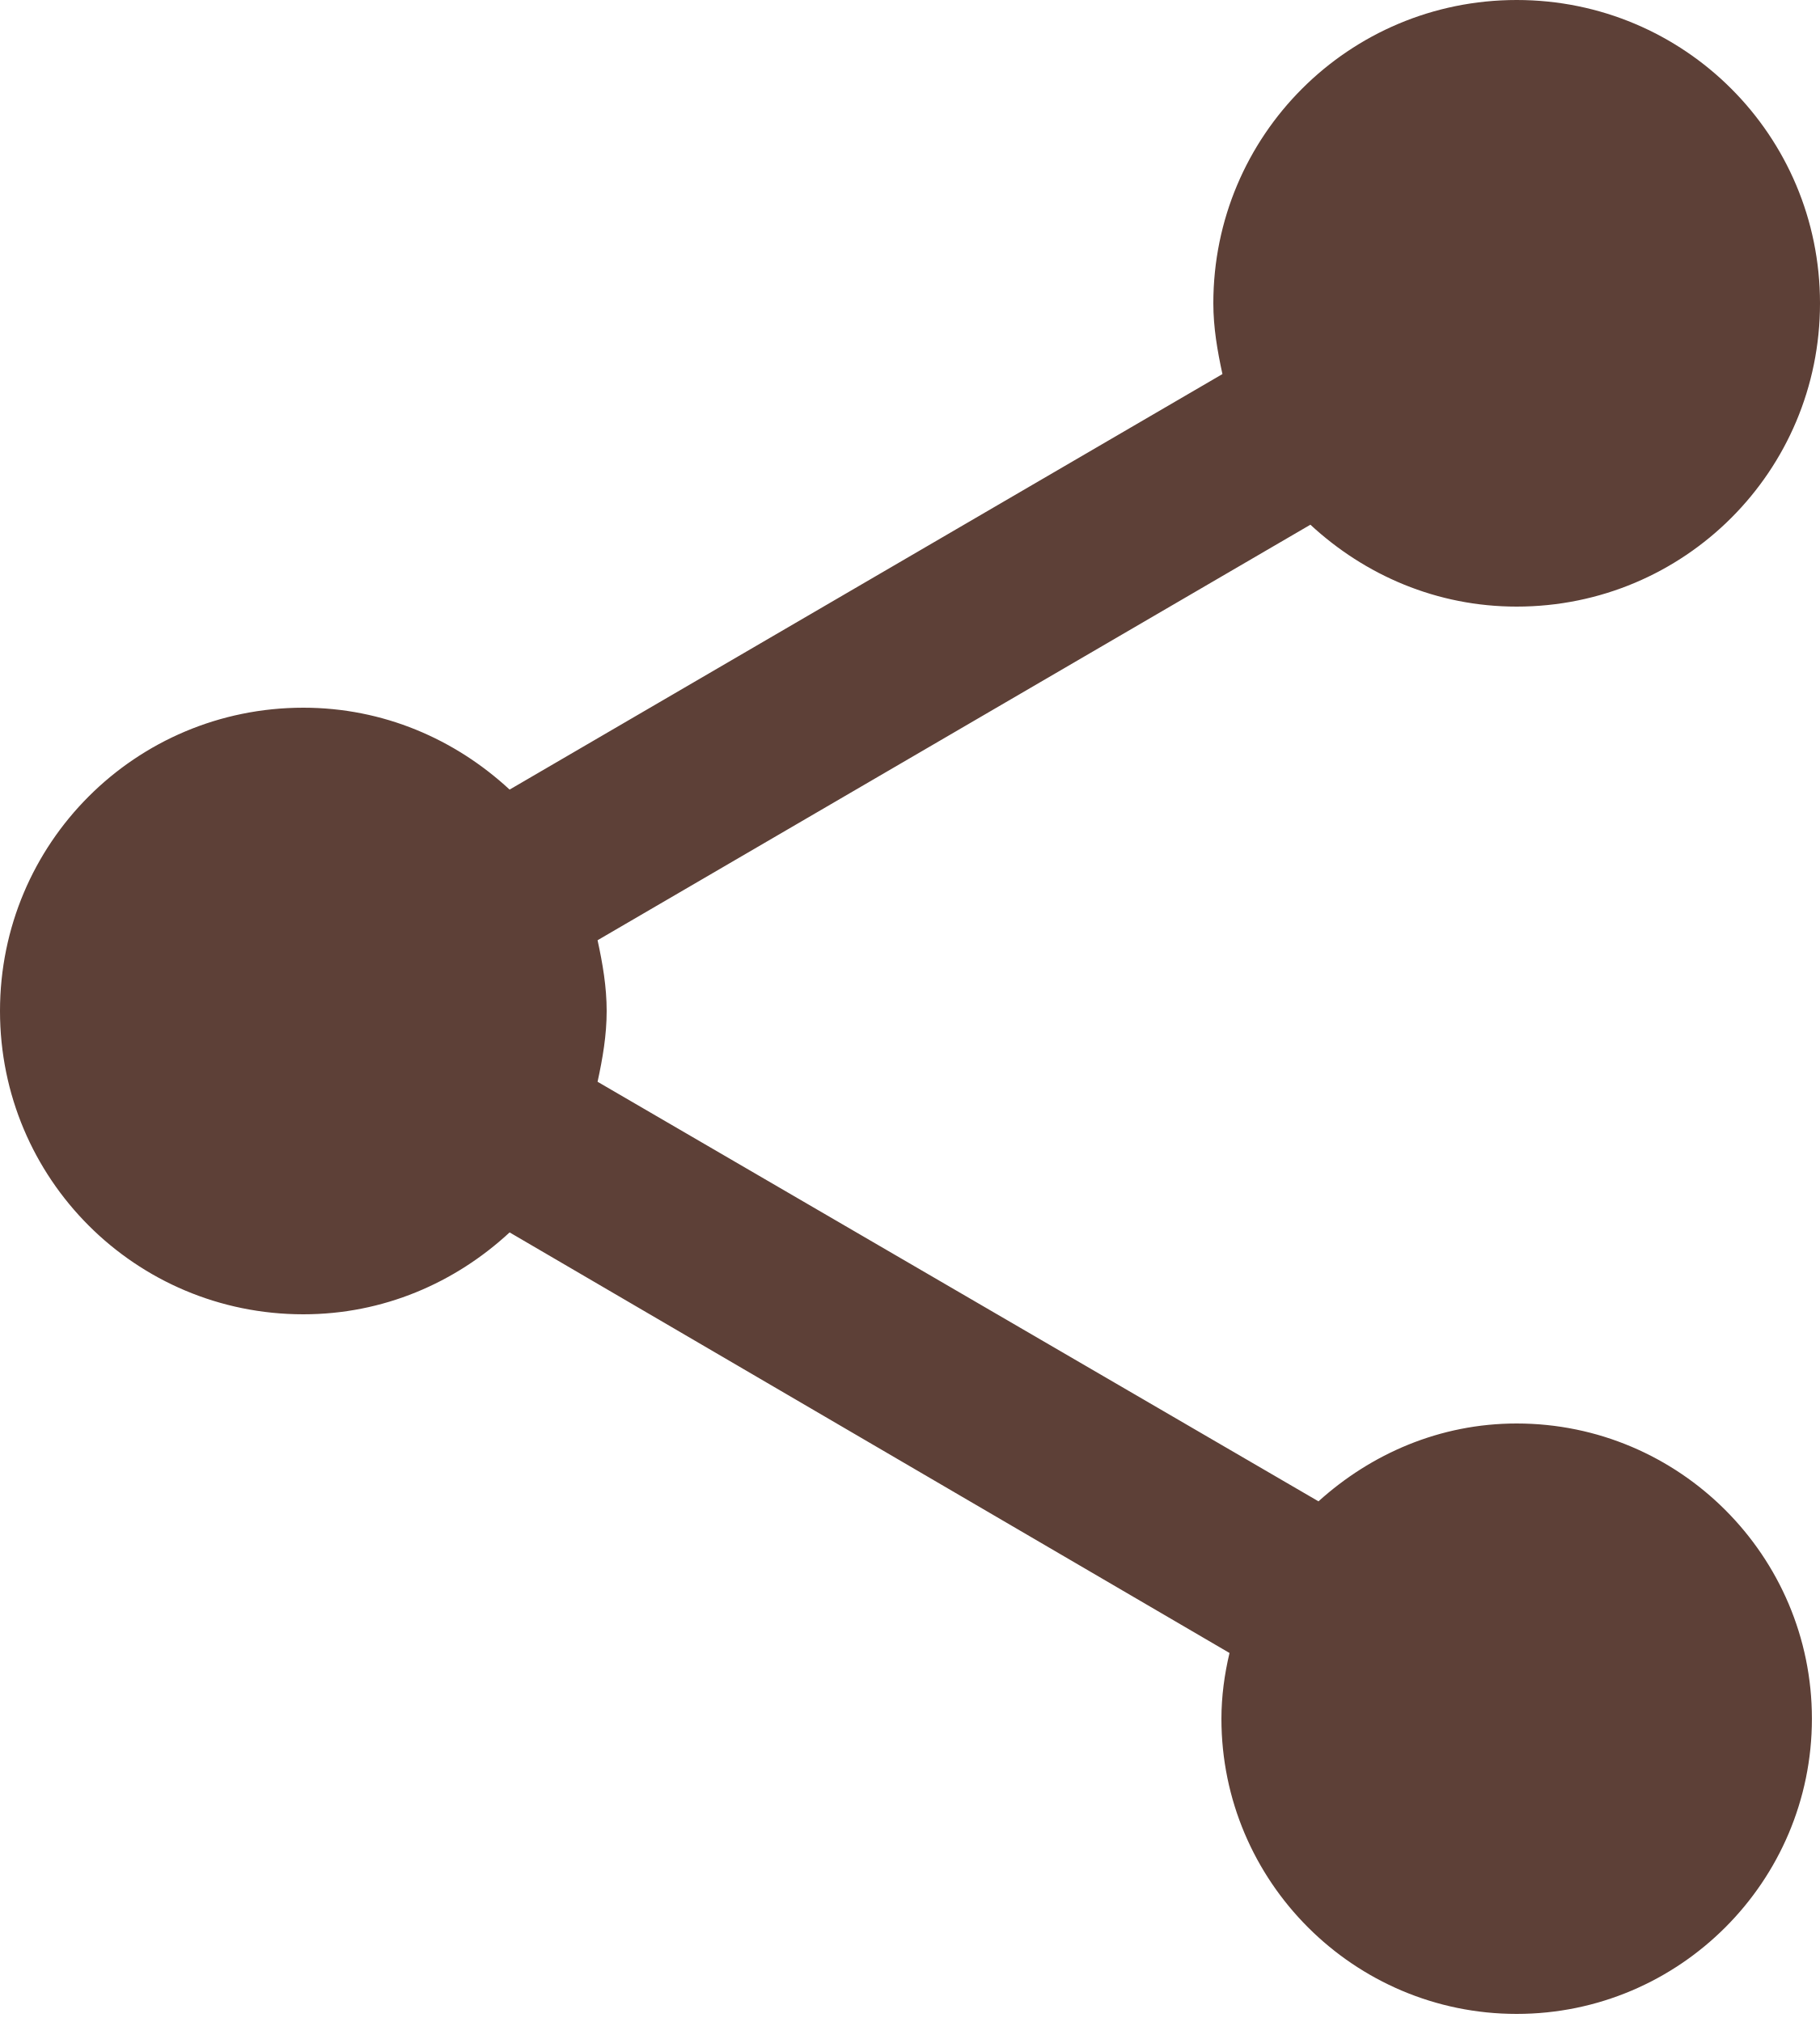
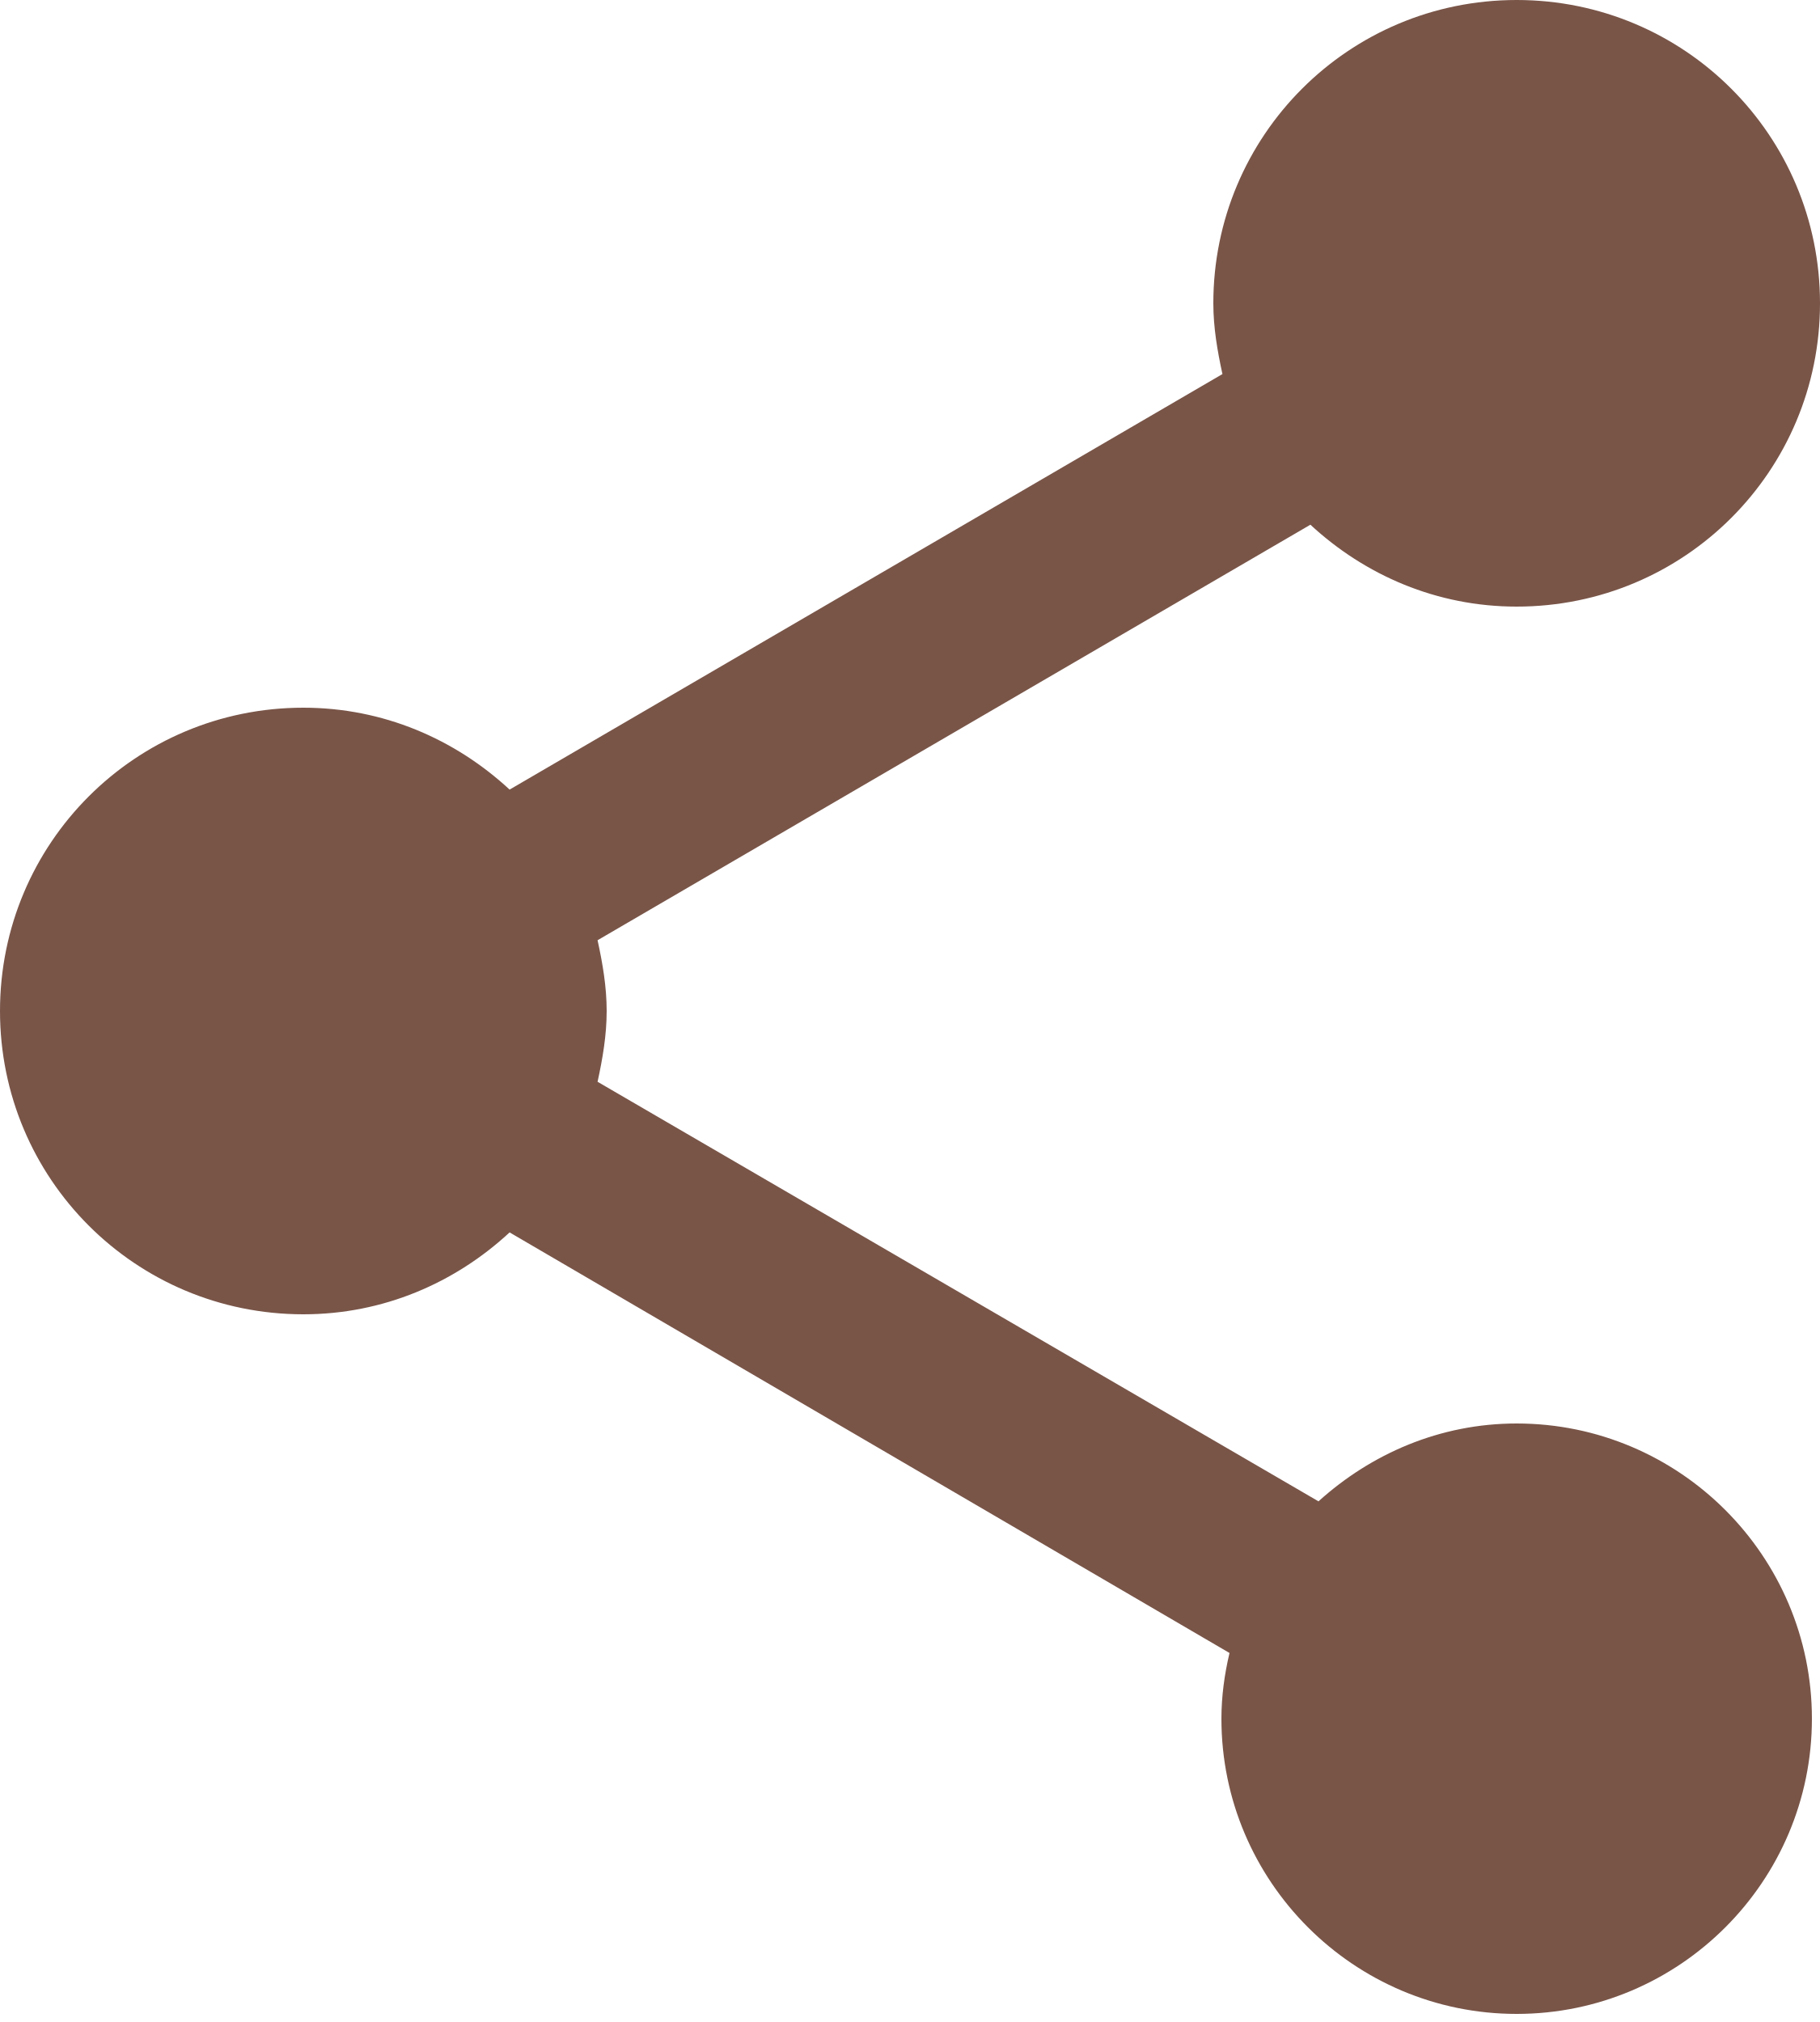
<svg xmlns="http://www.w3.org/2000/svg" width="18" height="20" viewBox="0 0 18 20" fill="none">
-   <path fill-rule="evenodd" clip-rule="evenodd" d="M15 14.08C14.24 14.08 13.56 14.38 13.04 14.85L5.91 10.7C5.96 10.47 6 10.24 6 10C6 9.76 5.96 9.53 5.91 9.3L12.96 5.19C13.5 5.69 14.21 6 15 6C16.66 6 18 4.66 18 3C18 1.34 16.66 0 15 0C13.34 0 12 1.34 12 3C12 3.24 12.04 3.47 12.09 3.7L5.04 7.81C4.5 7.31 3.79 7 3 7C1.34 7 0 8.34 0 10C0 11.66 1.34 13 3 13C3.79 13 4.5 12.69 5.04 12.19L12.16 16.35C12.11 16.56 12.08 16.78 12.08 17C12.08 18.61 13.39 19.92 15 19.92C16.61 19.92 17.92 18.61 17.92 17C17.92 15.39 16.61 14.08 15 14.08Z" fill="#5D4037" />
+   <path fill-rule="evenodd" clip-rule="evenodd" d="M15 14.08C14.24 14.08 13.56 14.38 13.04 14.85L5.91 10.7C5.96 10.47 6 10.24 6 10C6 9.76 5.96 9.53 5.91 9.3L12.96 5.19C13.5 5.69 14.21 6 15 6C16.66 6 18 4.66 18 3C18 1.34 16.66 0 15 0C13.34 0 12 1.34 12 3C12 3.24 12.04 3.47 12.09 3.7L5.04 7.81C4.5 7.31 3.79 7 3 7C1.34 7 0 8.34 0 10C0 11.66 1.34 13 3 13C3.79 13 4.5 12.69 5.04 12.19L12.16 16.35C12.11 16.56 12.08 16.78 12.08 17C12.08 18.61 13.39 19.92 15 19.92C16.61 19.92 17.92 18.61 17.92 17C17.92 15.39 16.61 14.08 15 14.08Z" fill="#795548" />
</svg>
